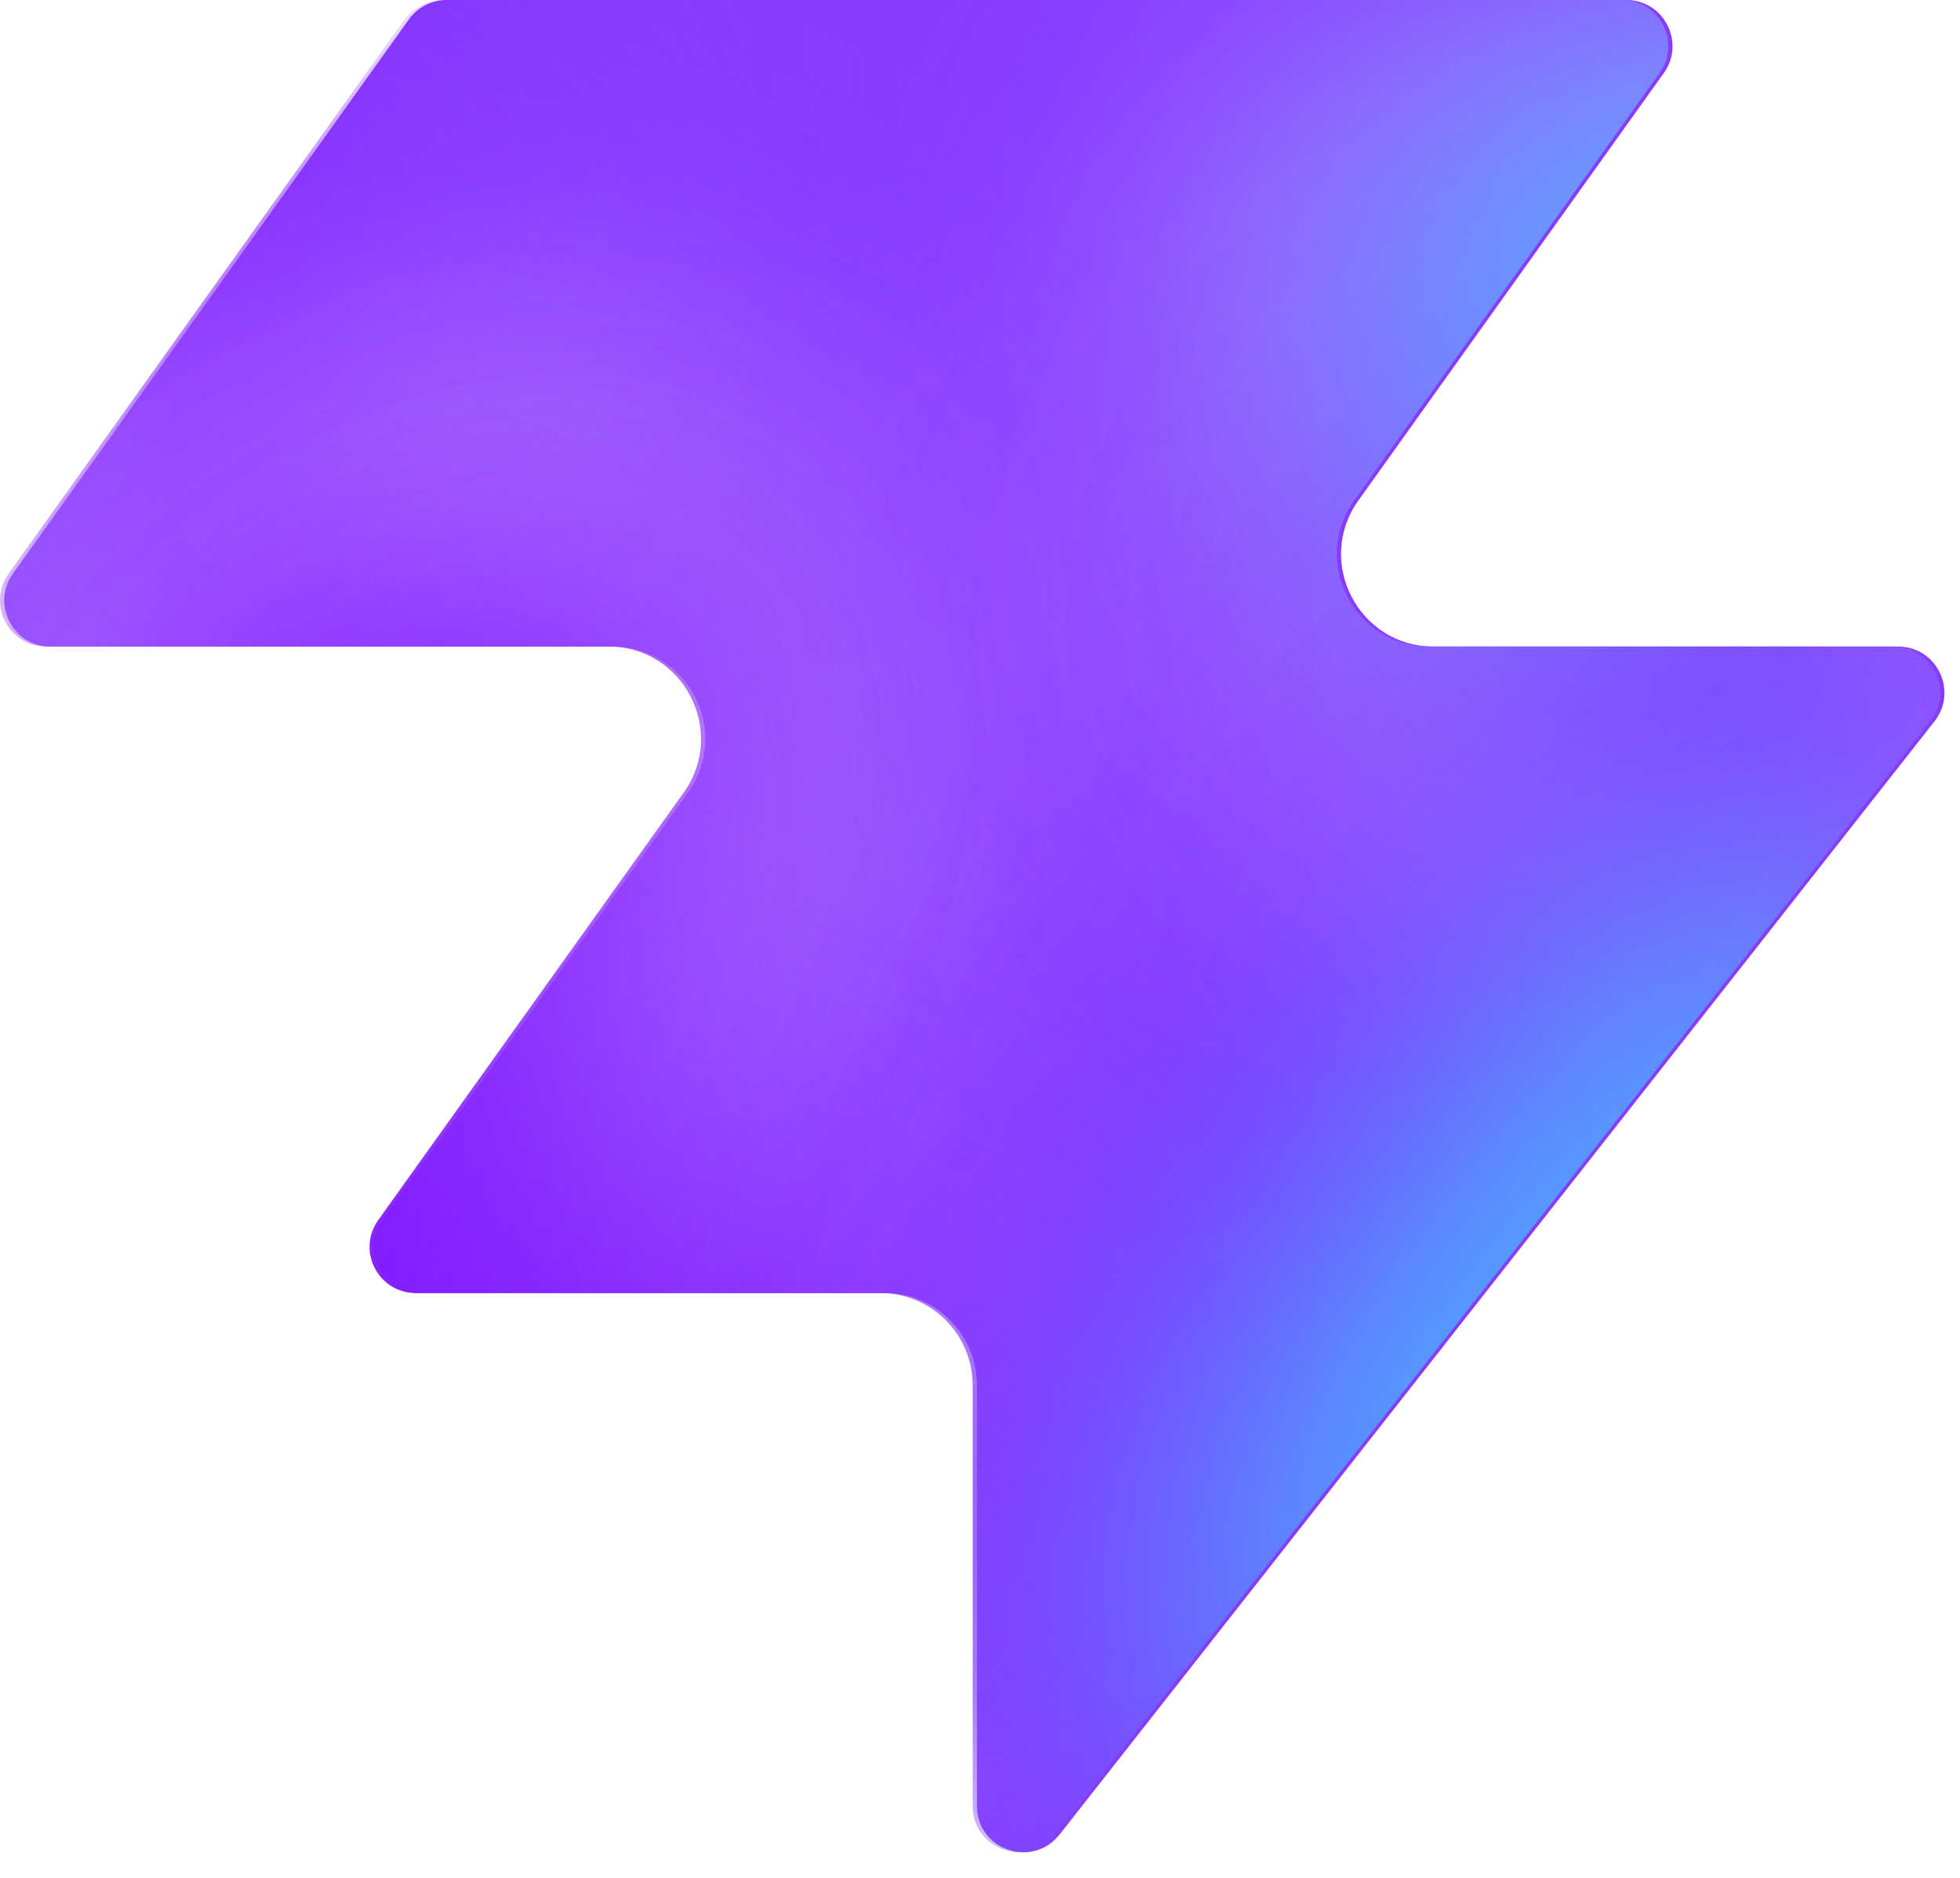
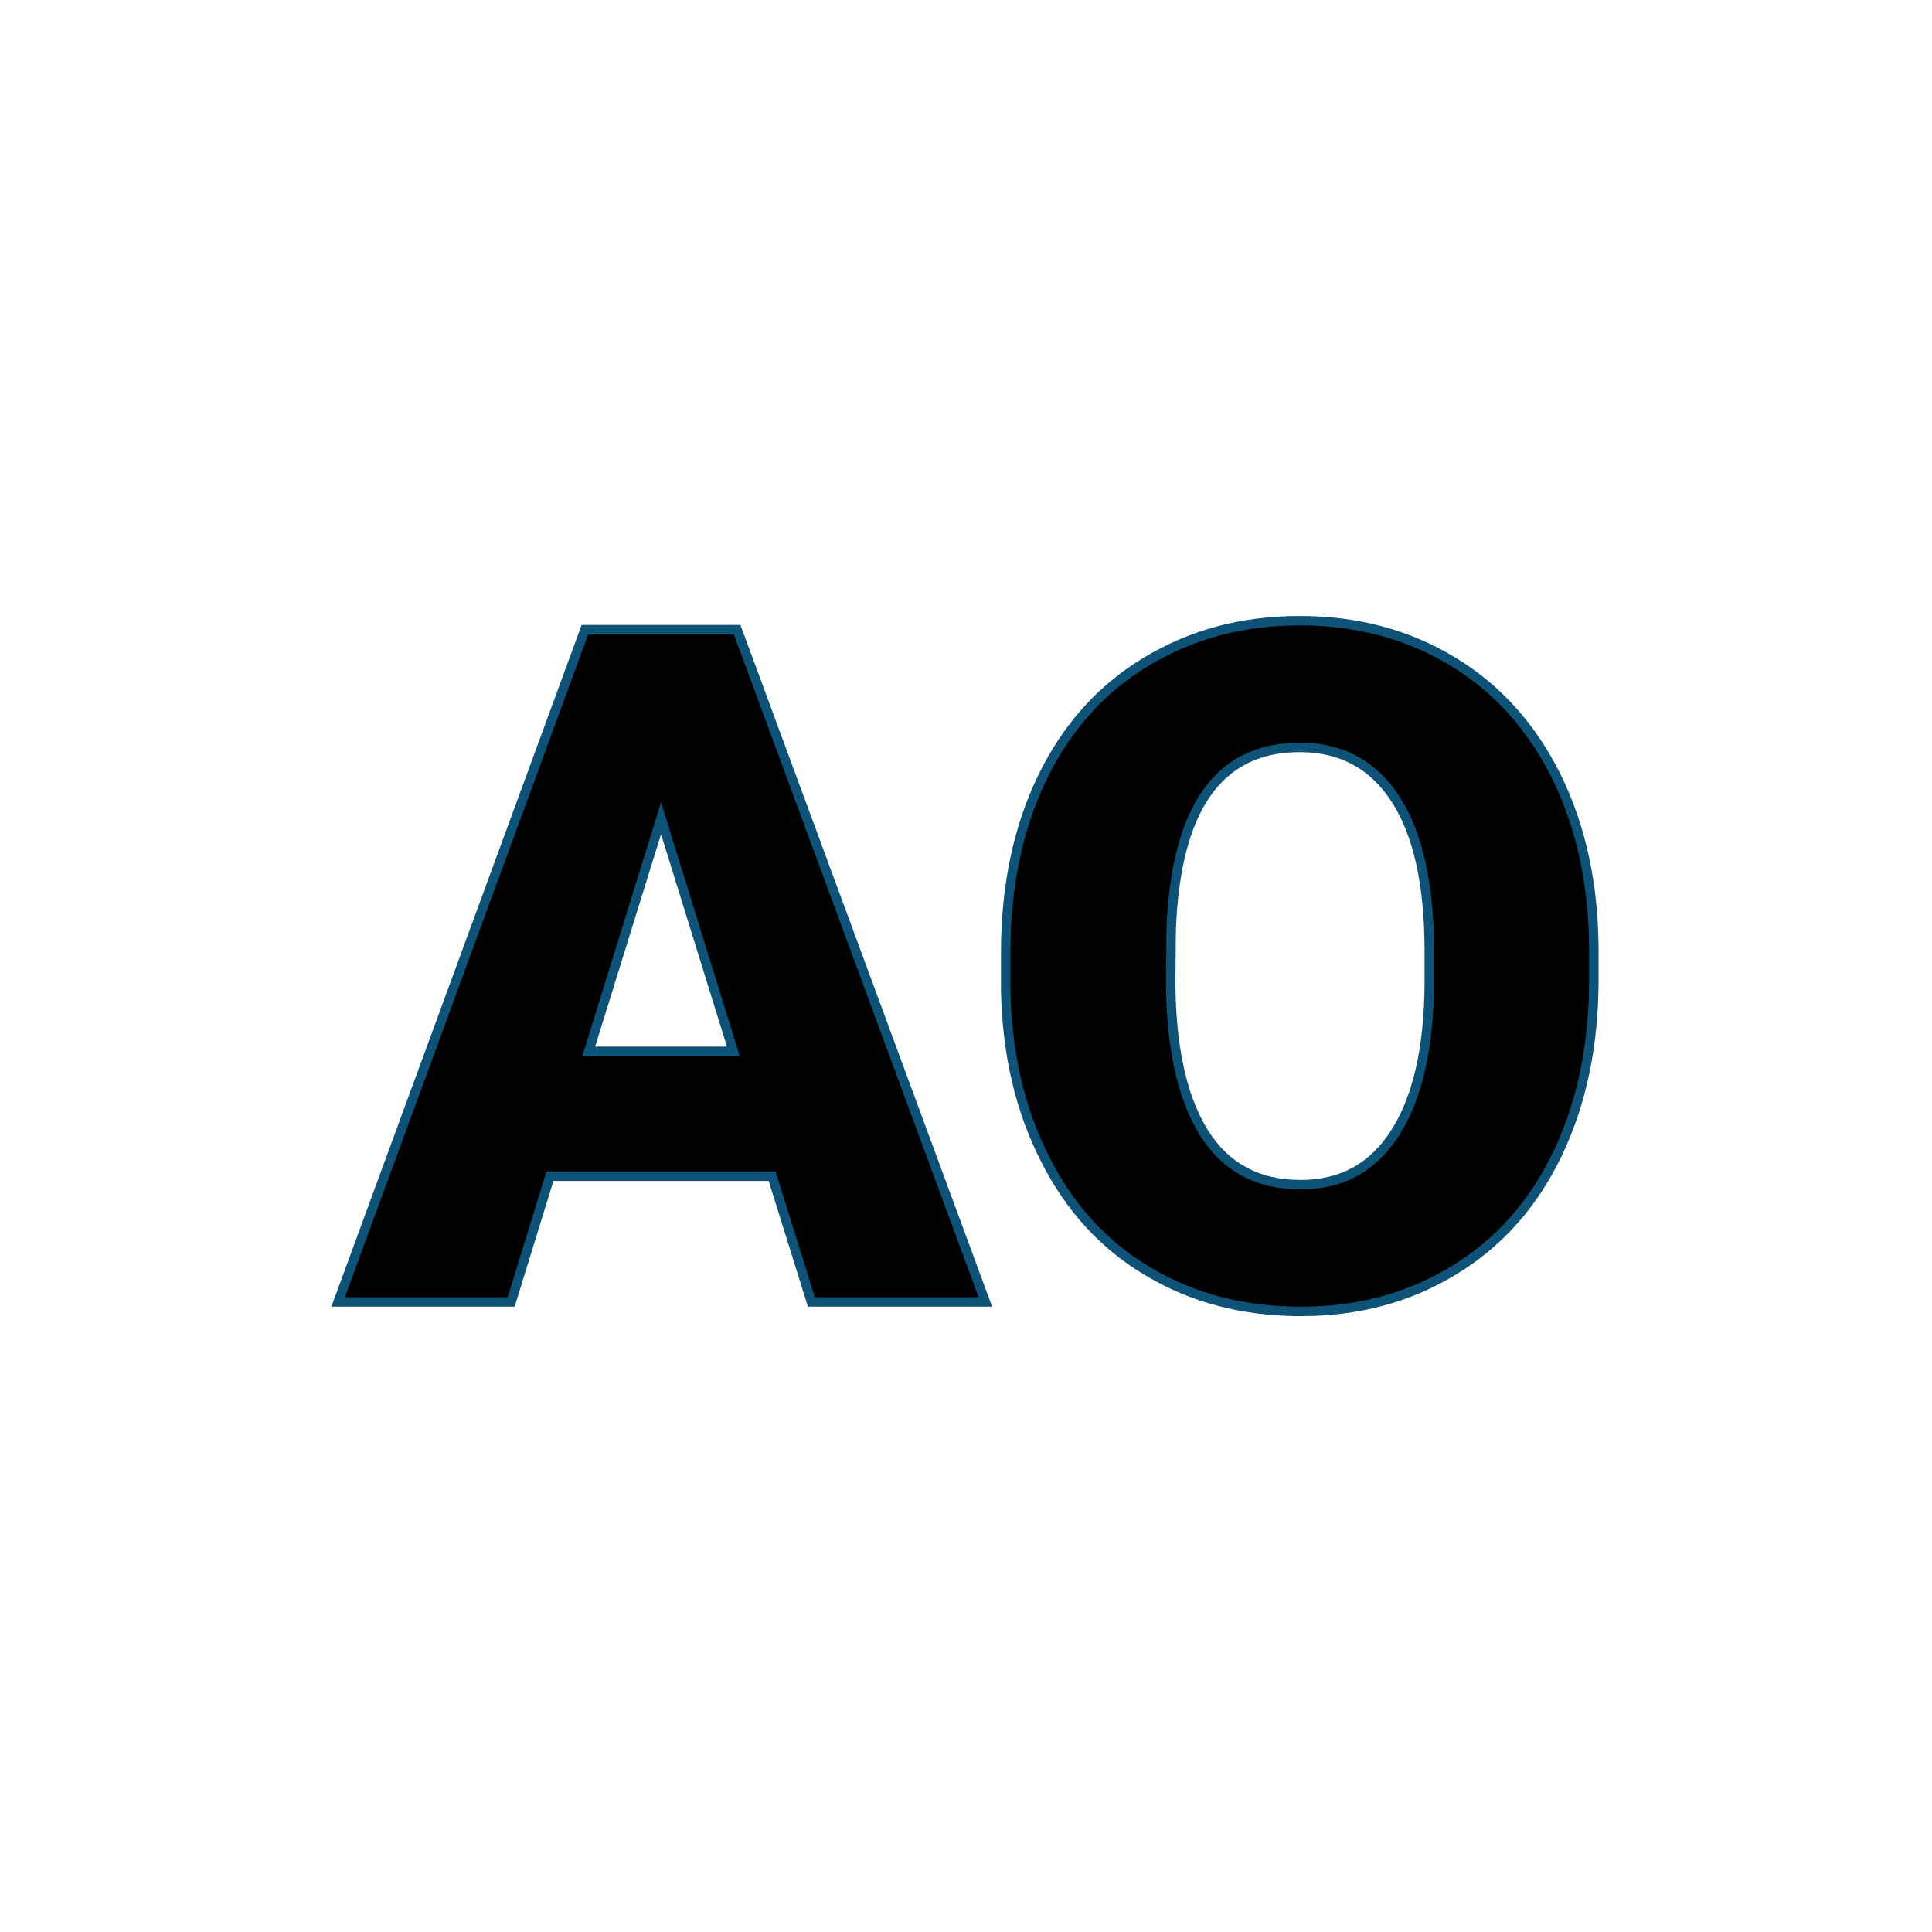
- <svg xmlns="http://www.w3.org/2000/svg" width="48" height="46" fill="none" viewBox="0 0 48 46">
-   <path fill="#863bff" d="M25.946 44.938c-.664.845-2.021.375-2.021-.698V33.937a2.26 2.26 0 0 0-2.262-2.262H10.287c-.92 0-1.456-1.04-.92-1.788l7.48-10.471c1.07-1.497 0-3.578-1.842-3.578H1.237c-.92 0-1.456-1.04-.92-1.788L10.013.474c.214-.297.556-.474.92-.474h28.894c.92 0 1.456 1.04.92 1.788l-7.48 10.471c-1.07 1.498 0 3.579 1.842 3.579h11.377c.943 0 1.473 1.088.89 1.83L25.947 44.94z" style="fill:#863bff;fill:color(display-p3 .525 .23 1);fill-opacity:1" />
-   <mask id="a" width="48" height="46" x="0" y="0" maskUnits="userSpaceOnUse" style="mask-type:alpha">
-     <path fill="#000" d="M25.842 44.938c-.664.844-2.021.375-2.021-.698V33.937a2.26 2.26 0 0 0-2.262-2.262H10.183c-.92 0-1.456-1.04-.92-1.788l7.48-10.471c1.07-1.498 0-3.579-1.842-3.579H1.133c-.92 0-1.456-1.04-.92-1.787L9.91.473c.214-.297.556-.474.92-.474h28.894c.92 0 1.456 1.04.92 1.788l-7.48 10.471c-1.07 1.498 0 3.578 1.842 3.578h11.377c.943 0 1.473 1.088.89 1.832L25.843 44.94z" style="fill:#000;fill-opacity:1" />
-   </mask>
-   <g mask="url(#a)">
-     <g filter="url(#b)">
-       <ellipse cx="5.508" cy="14.704" fill="#ede6ff" rx="5.508" ry="14.704" style="fill:#ede6ff;fill:color(display-p3 .927 .903 1);fill-opacity:1" transform="matrix(.00324 1 1 -.00324 -4.47 31.516)" />
-     </g>
-     <g filter="url(#c)">
-       <ellipse cx="10.399" cy="29.851" fill="#ede6ff" rx="10.399" ry="29.851" style="fill:#ede6ff;fill:color(display-p3 .927 .903 1);fill-opacity:1" transform="matrix(.00324 1 1 -.00324 -39.328 7.883)" />
-     </g>
-     <g filter="url(#d)">
-       <ellipse cx="5.508" cy="30.487" fill="#7e14ff" rx="5.508" ry="30.487" style="fill:#7e14ff;fill:color(display-p3 .492 .077 1);fill-opacity:1" transform="rotate(89.814 -25.913 -14.639)scale(1 -1)" />
-     </g>
-     <g filter="url(#e)">
-       <ellipse cx="5.508" cy="30.599" fill="#7e14ff" rx="5.508" ry="30.599" style="fill:#7e14ff;fill:color(display-p3 .492 .077 1);fill-opacity:1" transform="rotate(89.814 -32.644 -3.334)scale(1 -1)" />
-     </g>
-     <g filter="url(#f)">
-       <ellipse cx="5.508" cy="30.599" fill="#7e14ff" rx="5.508" ry="30.599" style="fill:#7e14ff;fill:color(display-p3 .492 .077 1);fill-opacity:1" transform="matrix(.00324 1 1 -.00324 -34.34 30.47)" />
-     </g>
-     <g filter="url(#g)">
-       <ellipse cx="14.072" cy="22.078" fill="#ede6ff" rx="14.072" ry="22.078" style="fill:#ede6ff;fill:color(display-p3 .927 .903 1);fill-opacity:1" transform="rotate(93.35 24.506 48.493)scale(-1 1)" />
-     </g>
-     <g filter="url(#h)">
-       <ellipse cx="3.47" cy="21.501" fill="#7e14ff" rx="3.47" ry="21.501" style="fill:#7e14ff;fill:color(display-p3 .492 .077 1);fill-opacity:1" transform="rotate(89.009 28.708 47.59)scale(-1 1)" />
-     </g>
-     <g filter="url(#i)">
-       <ellipse cx="3.47" cy="21.501" fill="#7e14ff" rx="3.47" ry="21.501" style="fill:#7e14ff;fill:color(display-p3 .492 .077 1);fill-opacity:1" transform="rotate(89.009 28.708 47.59)scale(-1 1)" />
-     </g>
-     <g filter="url(#j)">
-       <ellipse cx=".387" cy="8.972" fill="#7e14ff" rx="4.407" ry="29.108" style="fill:#7e14ff;fill:color(display-p3 .492 .077 1);fill-opacity:1" transform="rotate(39.51 .387 8.972)" />
-     </g>
-     <g filter="url(#k)">
-       <ellipse cx="47.523" cy="-6.092" fill="#7e14ff" rx="4.407" ry="29.108" style="fill:#7e14ff;fill:color(display-p3 .492 .077 1);fill-opacity:1" transform="rotate(37.892 47.523 -6.092)" />
-     </g>
-     <g filter="url(#l)">
-       <ellipse cx="41.412" cy="6.333" fill="#47bfff" rx="5.971" ry="9.665" style="fill:#47bfff;fill:color(display-p3 .28 .748 1);fill-opacity:1" transform="rotate(37.892 41.412 6.333)" />
-     </g>
-     <g filter="url(#m)">
-       <ellipse cx="-1.879" cy="38.332" fill="#7e14ff" rx="4.407" ry="29.108" style="fill:#7e14ff;fill:color(display-p3 .492 .077 1);fill-opacity:1" transform="rotate(37.892 -1.88 38.332)" />
-     </g>
-     <g filter="url(#n)">
-       <ellipse cx="-1.879" cy="38.332" fill="#7e14ff" rx="4.407" ry="29.108" style="fill:#7e14ff;fill:color(display-p3 .492 .077 1);fill-opacity:1" transform="rotate(37.892 -1.88 38.332)" />
-     </g>
-     <g filter="url(#o)">
-       <ellipse cx="35.651" cy="29.907" fill="#7e14ff" rx="4.407" ry="29.108" style="fill:#7e14ff;fill:color(display-p3 .492 .077 1);fill-opacity:1" transform="rotate(37.892 35.651 29.907)" />
-     </g>
-     <g filter="url(#p)">
-       <ellipse cx="38.418" cy="32.4" fill="#47bfff" rx="5.971" ry="15.297" style="fill:#47bfff;fill:color(display-p3 .28 .748 1);fill-opacity:1" transform="rotate(37.892 38.418 32.4)" />
+ <svg xmlns="http://www.w3.org/2000/svg" version="1.1" viewBox="0 0 200 200" width="200" height="200">
+   <rect width="200" height="200" fill="url('#gradient')" />
+   <defs>
+     <linearGradient id="gradient" gradientTransform="rotate(45 0.5 0.5)">
+       <stop offset="0%" stop-color="#ffffff" />
+       <stop offset="100%" stop-color="#ffffff" />
+     </linearGradient>
+   </defs>
+   <g>
+     <g fill="243d67" transform="matrix(4.894118,0,0,4.894118,35.15099,134.7771)" stroke="#0e5278" stroke-width="0.2">
+       <path d="M9.98 0L9.15-2.66L4.45-2.66L3.63 0L-0.03 0L5.19-14.22L8.41-14.22L13.66 0L9.98 0ZM6.80-10.23L5.27-5.30L8.33-5.30L6.80-10.23ZM26.53-7.47L26.53-6.82Q26.53-4.74 25.76-3.13Q24.99-1.53 23.57-0.67Q22.15 0.20 20.33 0.20Q18.52 0.20 17.11-0.64Q15.70-1.47 14.92-3.03Q14.13-4.58 14.09-6.59L14.09-6.59L14.09-7.39Q14.09-9.48 14.86-11.08Q15.63-12.68 17.06-13.54Q18.49-14.41 20.31-14.41L20.31-14.41Q22.12-14.41 23.54-13.55Q24.95-12.70 25.74-11.11Q26.52-9.52 26.53-7.47L26.53-7.47ZM23.05-6.76L23.05-7.41Q23.05-9.53 22.34-10.63Q21.63-11.73 20.31-11.73L20.31-11.73Q17.73-11.73 17.59-7.86L17.59-7.86L17.58-6.82Q17.58-4.73 18.27-3.60Q18.96-2.48 20.33-2.48L20.33-2.48Q21.63-2.48 22.33-3.58Q23.04-4.69 23.05-6.76L23.05-6.76Z" />
    </g>
  </g>
-   <defs>
-     <filter id="b" width="60.045" height="41.654" x="-19.77" y="16.149" color-interpolation-filters="sRGB" filterUnits="userSpaceOnUse">
-       <feFlood flood-opacity="0" result="BackgroundImageFix" />
-       <feBlend in="SourceGraphic" in2="BackgroundImageFix" result="shape" />
-       <feGaussianBlur result="effect1_foregroundBlur_2002_17158" stdDeviation="7.659" />
-     </filter>
-     <filter id="c" width="90.34" height="51.437" x="-54.613" y="-7.533" color-interpolation-filters="sRGB" filterUnits="userSpaceOnUse">
-       <feFlood flood-opacity="0" result="BackgroundImageFix" />
-       <feBlend in="SourceGraphic" in2="BackgroundImageFix" result="shape" />
-       <feGaussianBlur result="effect1_foregroundBlur_2002_17158" stdDeviation="7.659" />
-     </filter>
-     <filter id="d" width="79.355" height="29.4" x="-49.64" y="2.03" color-interpolation-filters="sRGB" filterUnits="userSpaceOnUse">
-       <feFlood flood-opacity="0" result="BackgroundImageFix" />
-       <feBlend in="SourceGraphic" in2="BackgroundImageFix" result="shape" />
-       <feGaussianBlur result="effect1_foregroundBlur_2002_17158" stdDeviation="4.596" />
-     </filter>
-     <filter id="e" width="79.579" height="29.4" x="-45.045" y="20.029" color-interpolation-filters="sRGB" filterUnits="userSpaceOnUse">
-       <feFlood flood-opacity="0" result="BackgroundImageFix" />
-       <feBlend in="SourceGraphic" in2="BackgroundImageFix" result="shape" />
-       <feGaussianBlur result="effect1_foregroundBlur_2002_17158" stdDeviation="4.596" />
-     </filter>
-     <filter id="f" width="79.579" height="29.4" x="-43.513" y="21.178" color-interpolation-filters="sRGB" filterUnits="userSpaceOnUse">
-       <feFlood flood-opacity="0" result="BackgroundImageFix" />
-       <feBlend in="SourceGraphic" in2="BackgroundImageFix" result="shape" />
-       <feGaussianBlur result="effect1_foregroundBlur_2002_17158" stdDeviation="4.596" />
-     </filter>
-     <filter id="g" width="74.749" height="58.852" x="15.756" y="-17.901" color-interpolation-filters="sRGB" filterUnits="userSpaceOnUse">
-       <feFlood flood-opacity="0" result="BackgroundImageFix" />
-       <feBlend in="SourceGraphic" in2="BackgroundImageFix" result="shape" />
-       <feGaussianBlur result="effect1_foregroundBlur_2002_17158" stdDeviation="7.659" />
-     </filter>
-     <filter id="h" width="61.377" height="25.362" x="23.548" y="2.284" color-interpolation-filters="sRGB" filterUnits="userSpaceOnUse">
-       <feFlood flood-opacity="0" result="BackgroundImageFix" />
-       <feBlend in="SourceGraphic" in2="BackgroundImageFix" result="shape" />
-       <feGaussianBlur result="effect1_foregroundBlur_2002_17158" stdDeviation="4.596" />
-     </filter>
-     <filter id="i" width="61.377" height="25.362" x="23.548" y="2.284" color-interpolation-filters="sRGB" filterUnits="userSpaceOnUse">
-       <feFlood flood-opacity="0" result="BackgroundImageFix" />
-       <feBlend in="SourceGraphic" in2="BackgroundImageFix" result="shape" />
-       <feGaussianBlur result="effect1_foregroundBlur_2002_17158" stdDeviation="4.596" />
-     </filter>
-     <filter id="j" width="56.045" height="63.649" x="-27.636" y="-22.853" color-interpolation-filters="sRGB" filterUnits="userSpaceOnUse">
-       <feFlood flood-opacity="0" result="BackgroundImageFix" />
-       <feBlend in="SourceGraphic" in2="BackgroundImageFix" result="shape" />
-       <feGaussianBlur result="effect1_foregroundBlur_2002_17158" stdDeviation="4.596" />
-     </filter>
-     <filter id="k" width="54.814" height="64.646" x="20.116" y="-38.415" color-interpolation-filters="sRGB" filterUnits="userSpaceOnUse">
-       <feFlood flood-opacity="0" result="BackgroundImageFix" />
-       <feBlend in="SourceGraphic" in2="BackgroundImageFix" result="shape" />
-       <feGaussianBlur result="effect1_foregroundBlur_2002_17158" stdDeviation="4.596" />
-     </filter>
-     <filter id="l" width="33.541" height="35.313" x="24.641" y="-11.323" color-interpolation-filters="sRGB" filterUnits="userSpaceOnUse">
-       <feFlood flood-opacity="0" result="BackgroundImageFix" />
-       <feBlend in="SourceGraphic" in2="BackgroundImageFix" result="shape" />
-       <feGaussianBlur result="effect1_foregroundBlur_2002_17158" stdDeviation="4.596" />
-     </filter>
-     <filter id="m" width="54.814" height="64.646" x="-29.286" y="6.009" color-interpolation-filters="sRGB" filterUnits="userSpaceOnUse">
-       <feFlood flood-opacity="0" result="BackgroundImageFix" />
-       <feBlend in="SourceGraphic" in2="BackgroundImageFix" result="shape" />
-       <feGaussianBlur result="effect1_foregroundBlur_2002_17158" stdDeviation="4.596" />
-     </filter>
-     <filter id="n" width="54.814" height="64.646" x="-29.286" y="6.009" color-interpolation-filters="sRGB" filterUnits="userSpaceOnUse">
-       <feFlood flood-opacity="0" result="BackgroundImageFix" />
-       <feBlend in="SourceGraphic" in2="BackgroundImageFix" result="shape" />
-       <feGaussianBlur result="effect1_foregroundBlur_2002_17158" stdDeviation="4.596" />
-     </filter>
-     <filter id="o" width="54.814" height="64.646" x="8.244" y="-2.416" color-interpolation-filters="sRGB" filterUnits="userSpaceOnUse">
-       <feFlood flood-opacity="0" result="BackgroundImageFix" />
-       <feBlend in="SourceGraphic" in2="BackgroundImageFix" result="shape" />
-       <feGaussianBlur result="effect1_foregroundBlur_2002_17158" stdDeviation="4.596" />
-     </filter>
-     <filter id="p" width="39.409" height="43.623" x="18.713" y="10.588" color-interpolation-filters="sRGB" filterUnits="userSpaceOnUse">
-       <feFlood flood-opacity="0" result="BackgroundImageFix" />
-       <feBlend in="SourceGraphic" in2="BackgroundImageFix" result="shape" />
-       <feGaussianBlur result="effect1_foregroundBlur_2002_17158" stdDeviation="4.596" />
-     </filter>
-   </defs>
</svg>
